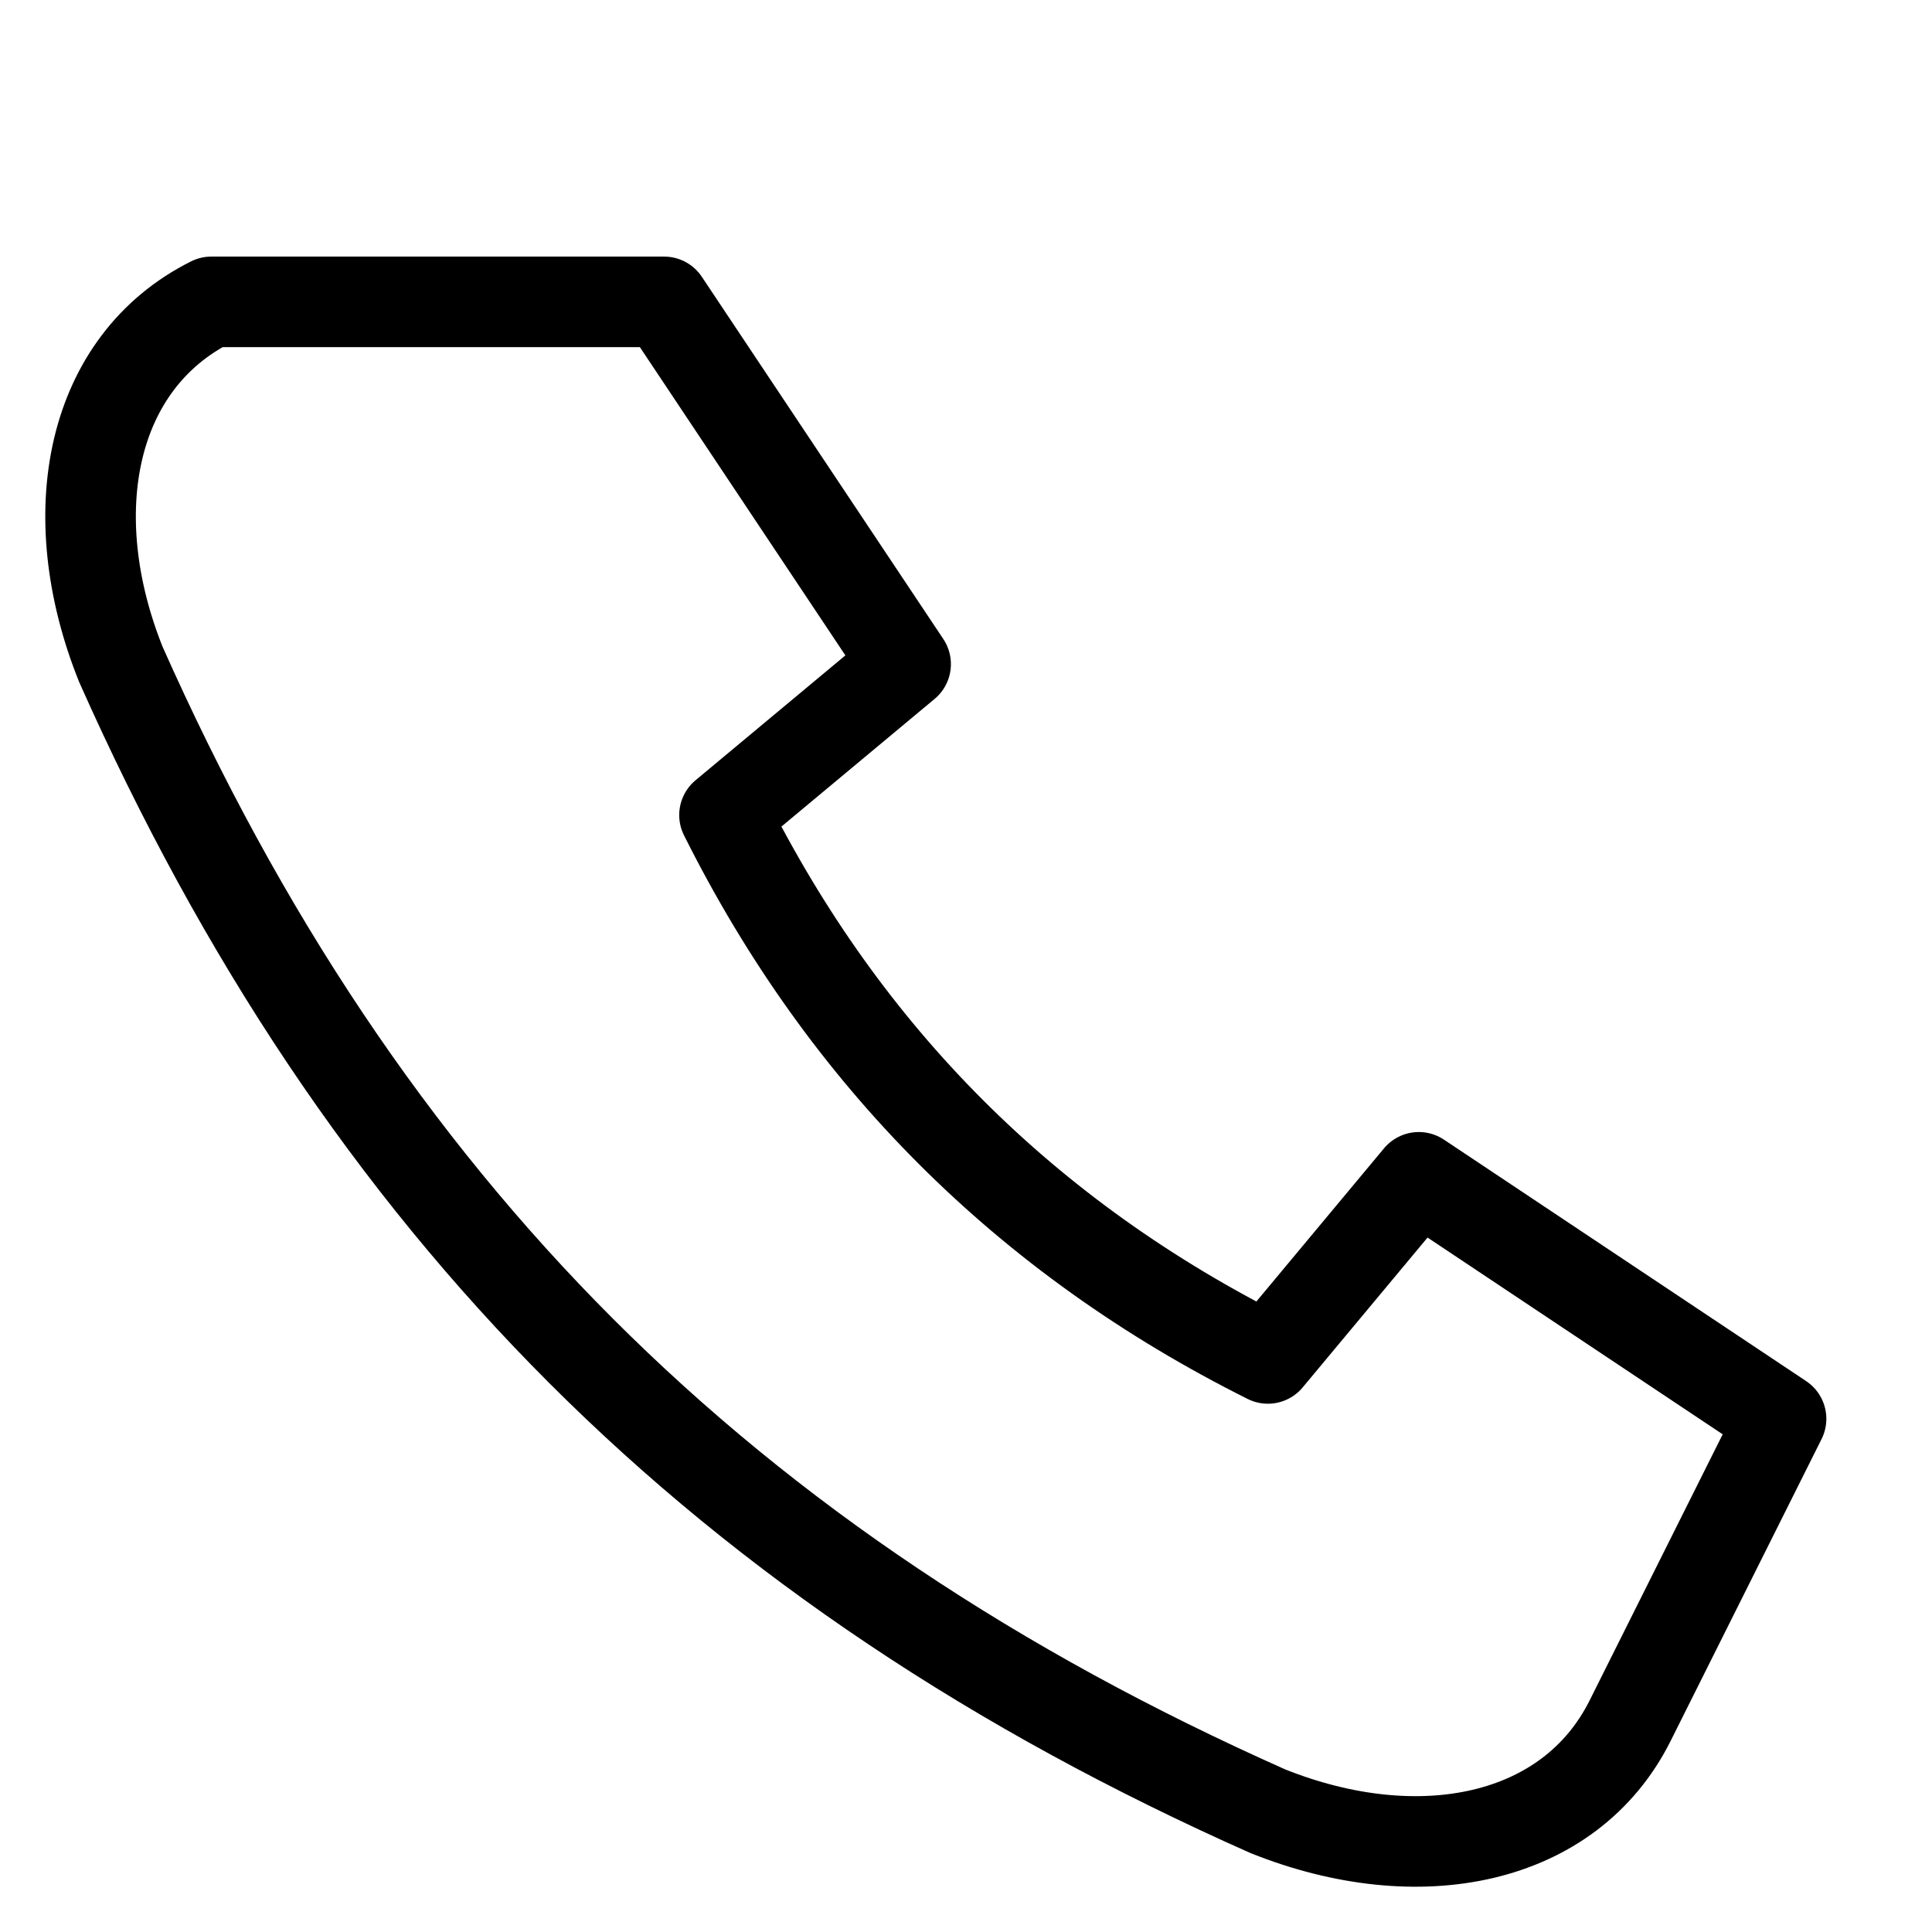
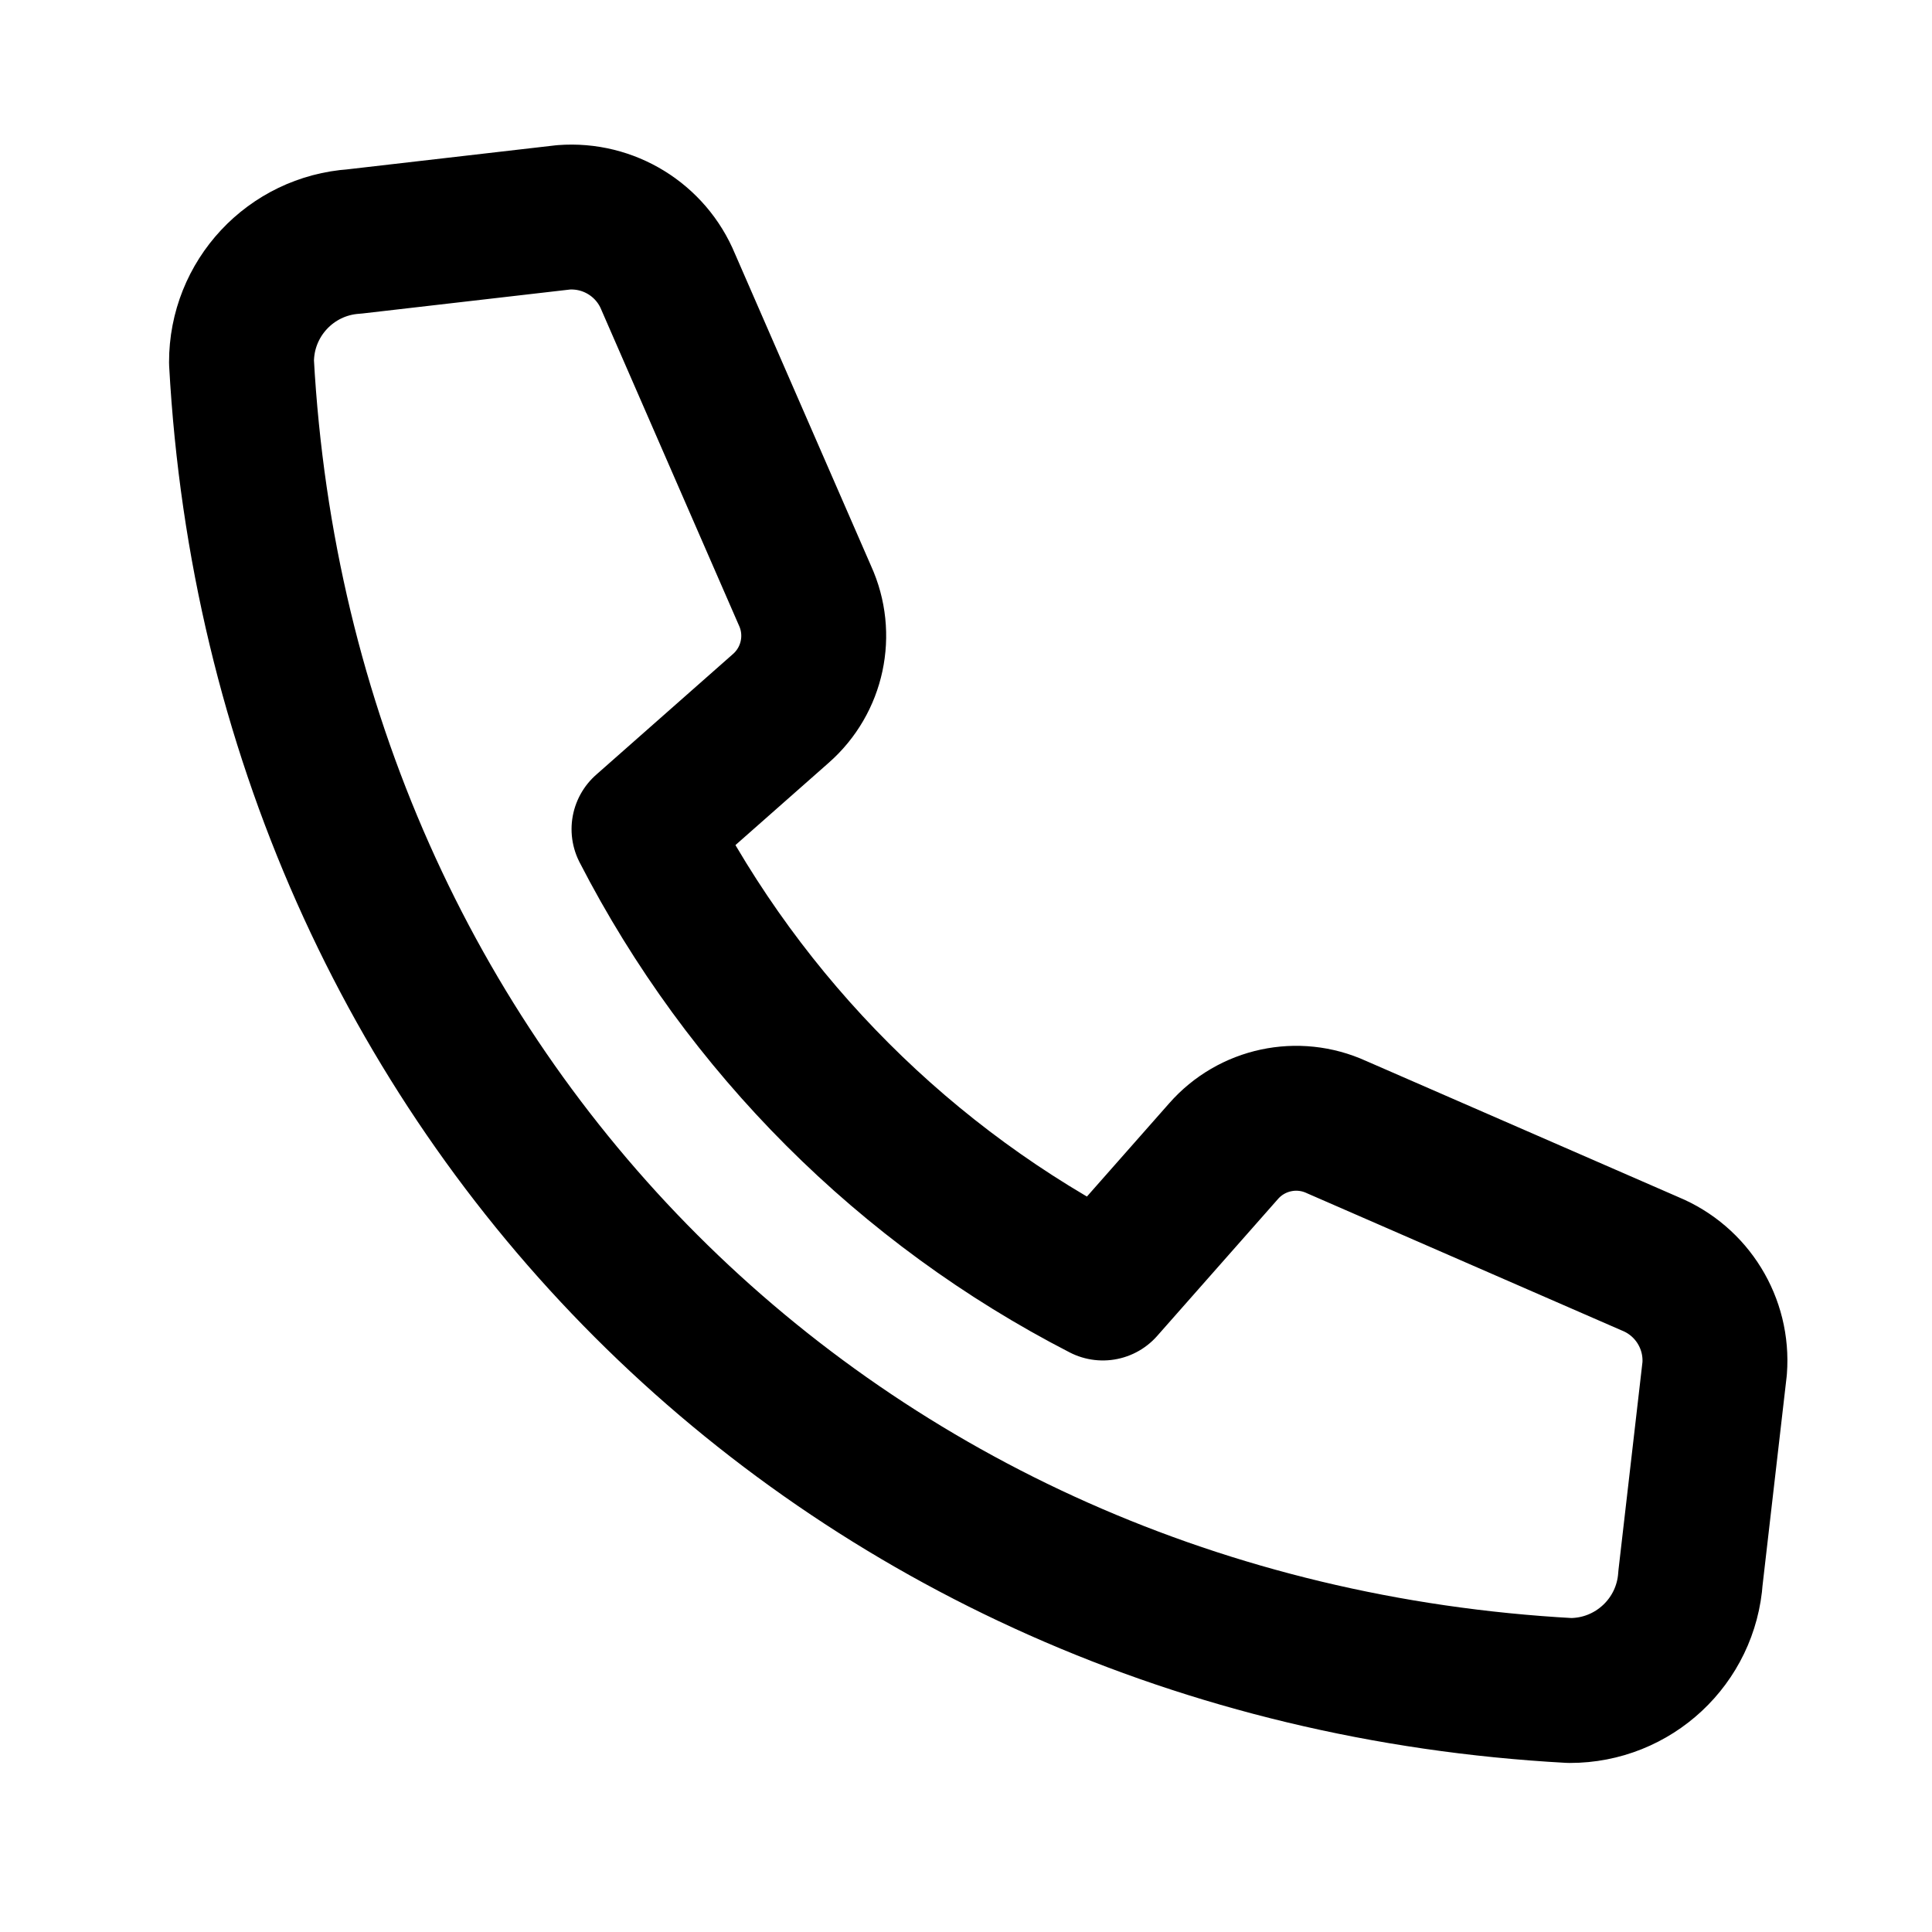
- <svg xmlns="http://www.w3.org/2000/svg" width="64" height="64" viewBox="0 0 64 64" fill="none" stroke="currentColor" stroke-width="3" stroke-linecap="round" stroke-linejoin="round">
-   <path d="M22 10l8 12-6 5c4 8 10 14 18 18l5-6 12 8-5 10c-2 4-7 5-12 3C24 52 12 40 4 22 2 17 3 12 7 10z" />
+ <svg xmlns="http://www.w3.org/2000/svg" width="24" height="24" viewBox="0 0 24 24" fill="none" stroke="currentColor" stroke-width="1.8" stroke-linecap="round" stroke-linejoin="round">
+   <path d="M8.3 3.5 10 7.4a1.2 1.2 0 0 1-.3 1.4L8 10.3a13.2 13.2 0 0 0 5.7 5.7l1.5-1.7a1.2 1.2 0 0 1 1.4-.3l3.9 1.7a1.3 1.3 0 0 1 .8 1.3l-.3 2.6a1.5 1.5 0 0 1-1.5 1.4C10.4 20.5 3.5 13.6 3 4.5A1.5 1.5 0 0 1 4.4 3L7 2.7a1.3 1.3 0 0 1 1.3.8Z" />
</svg>
